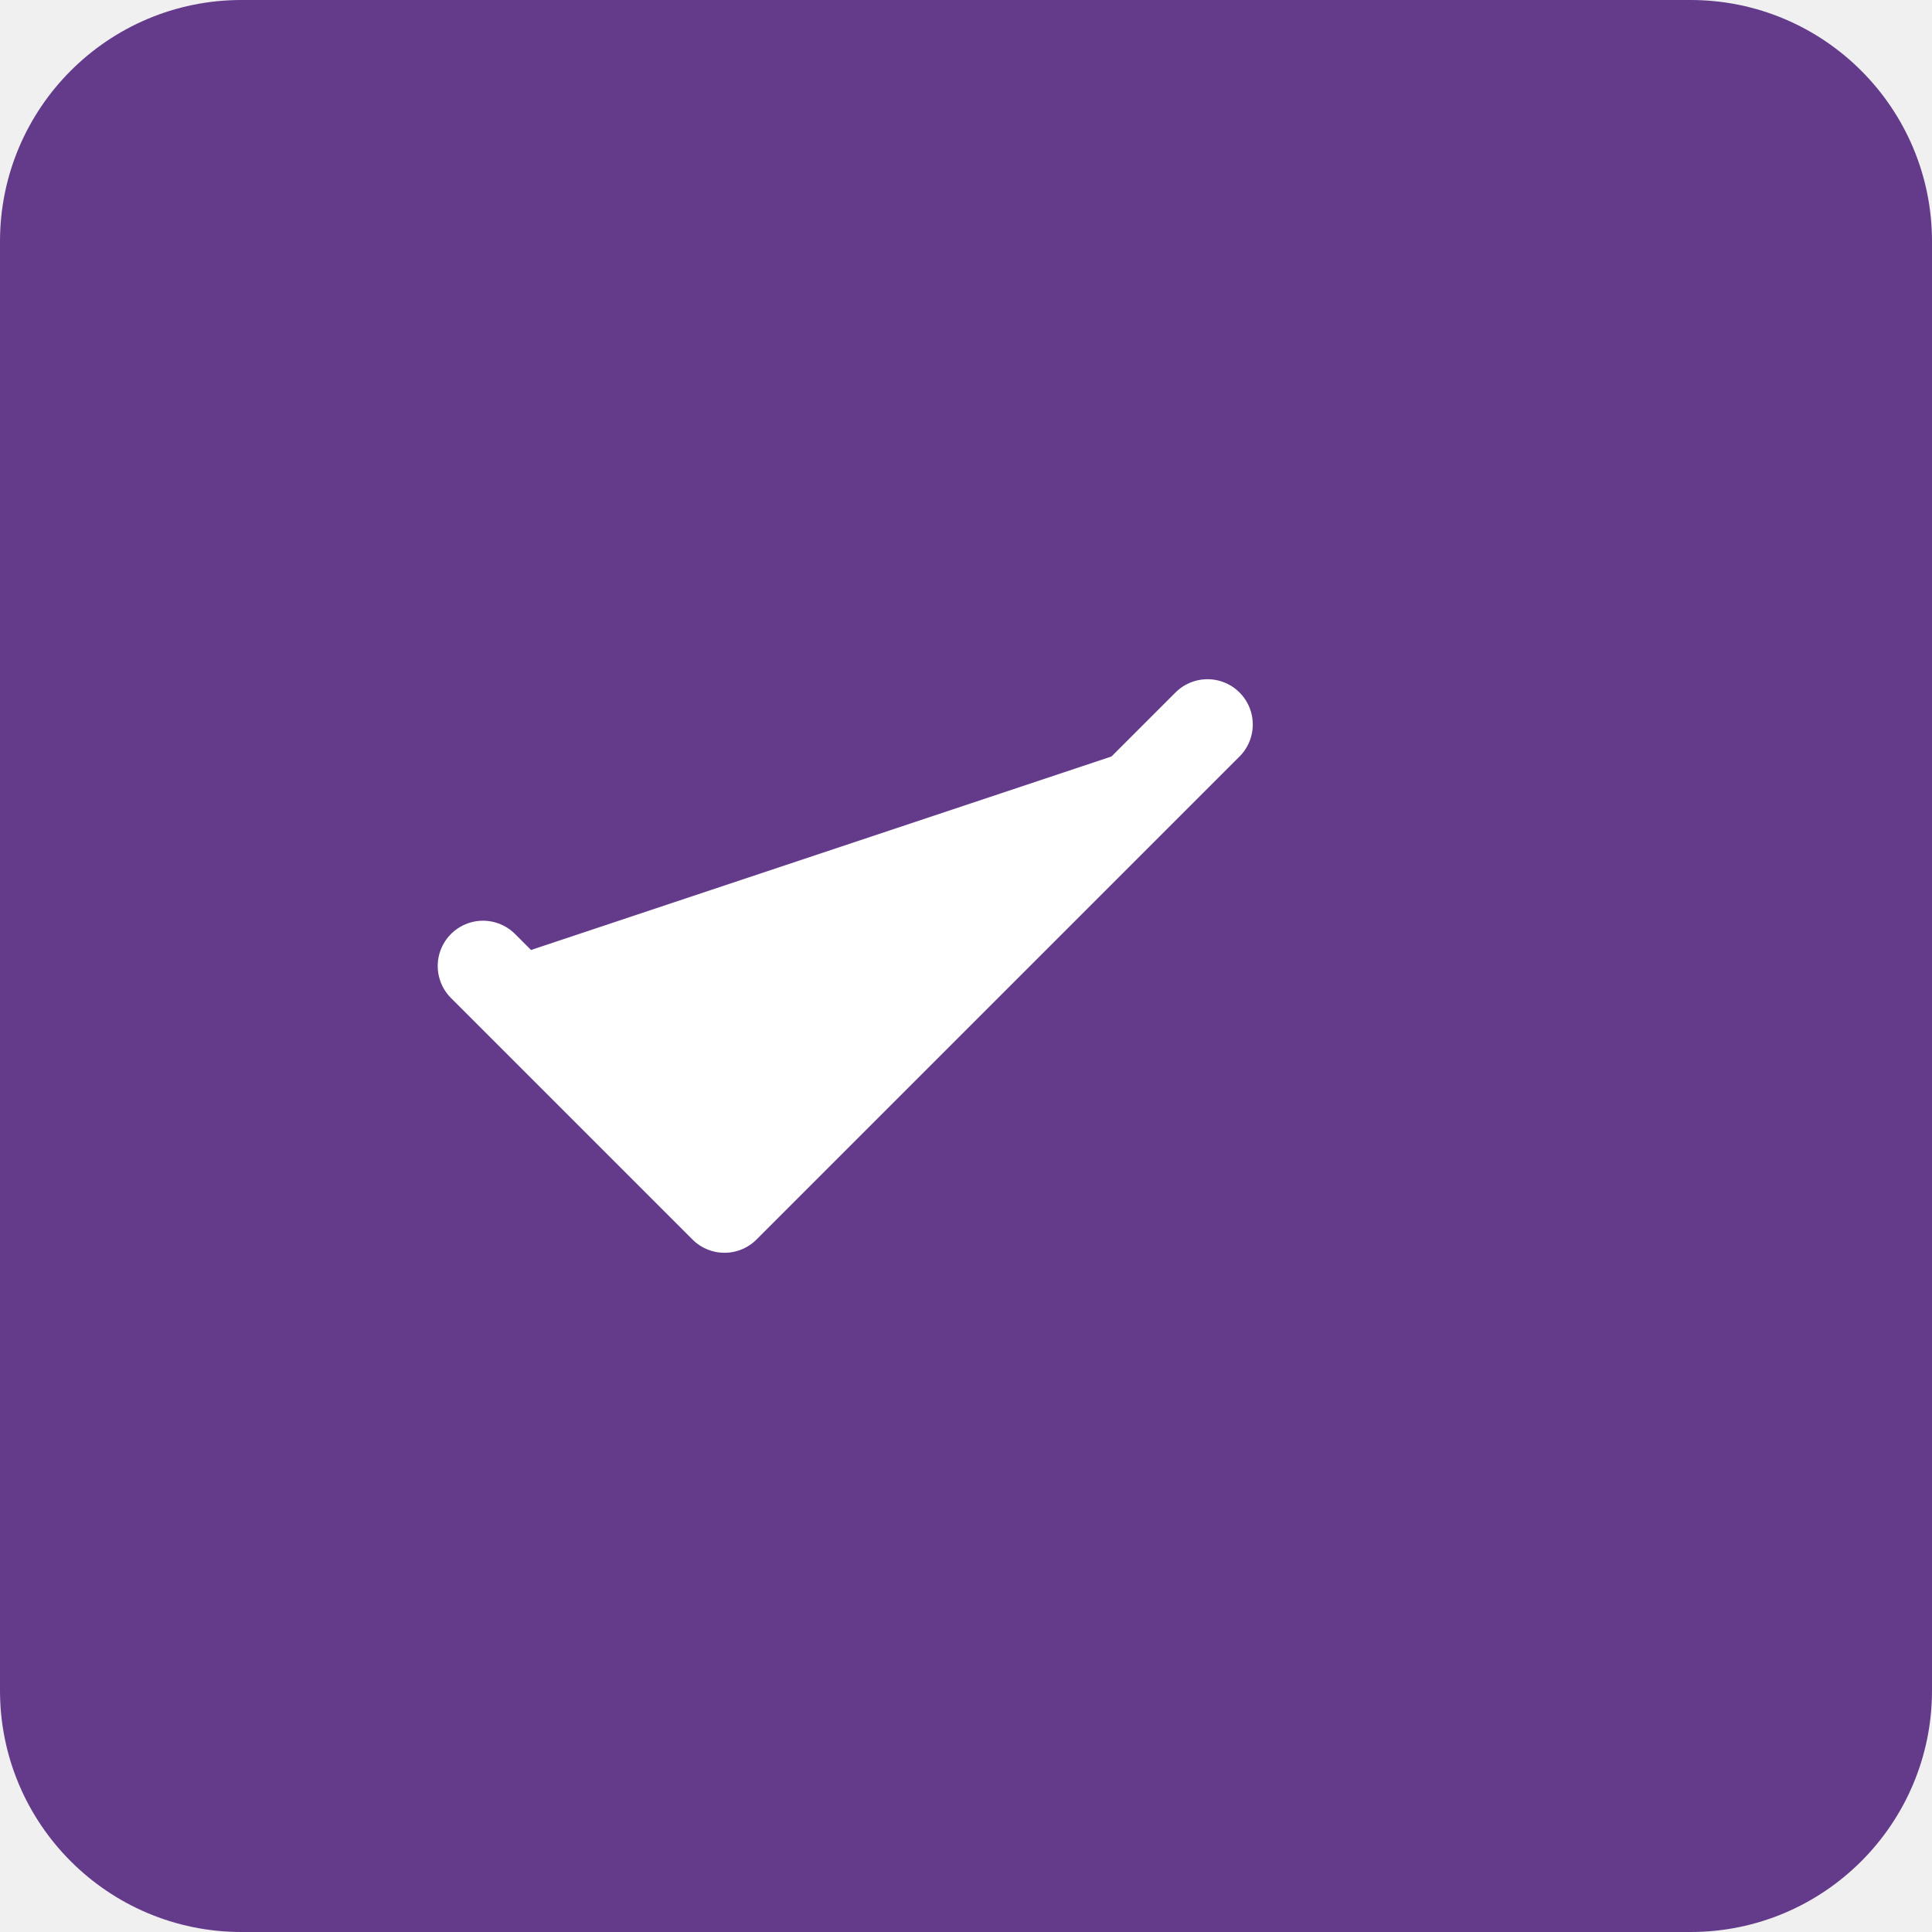
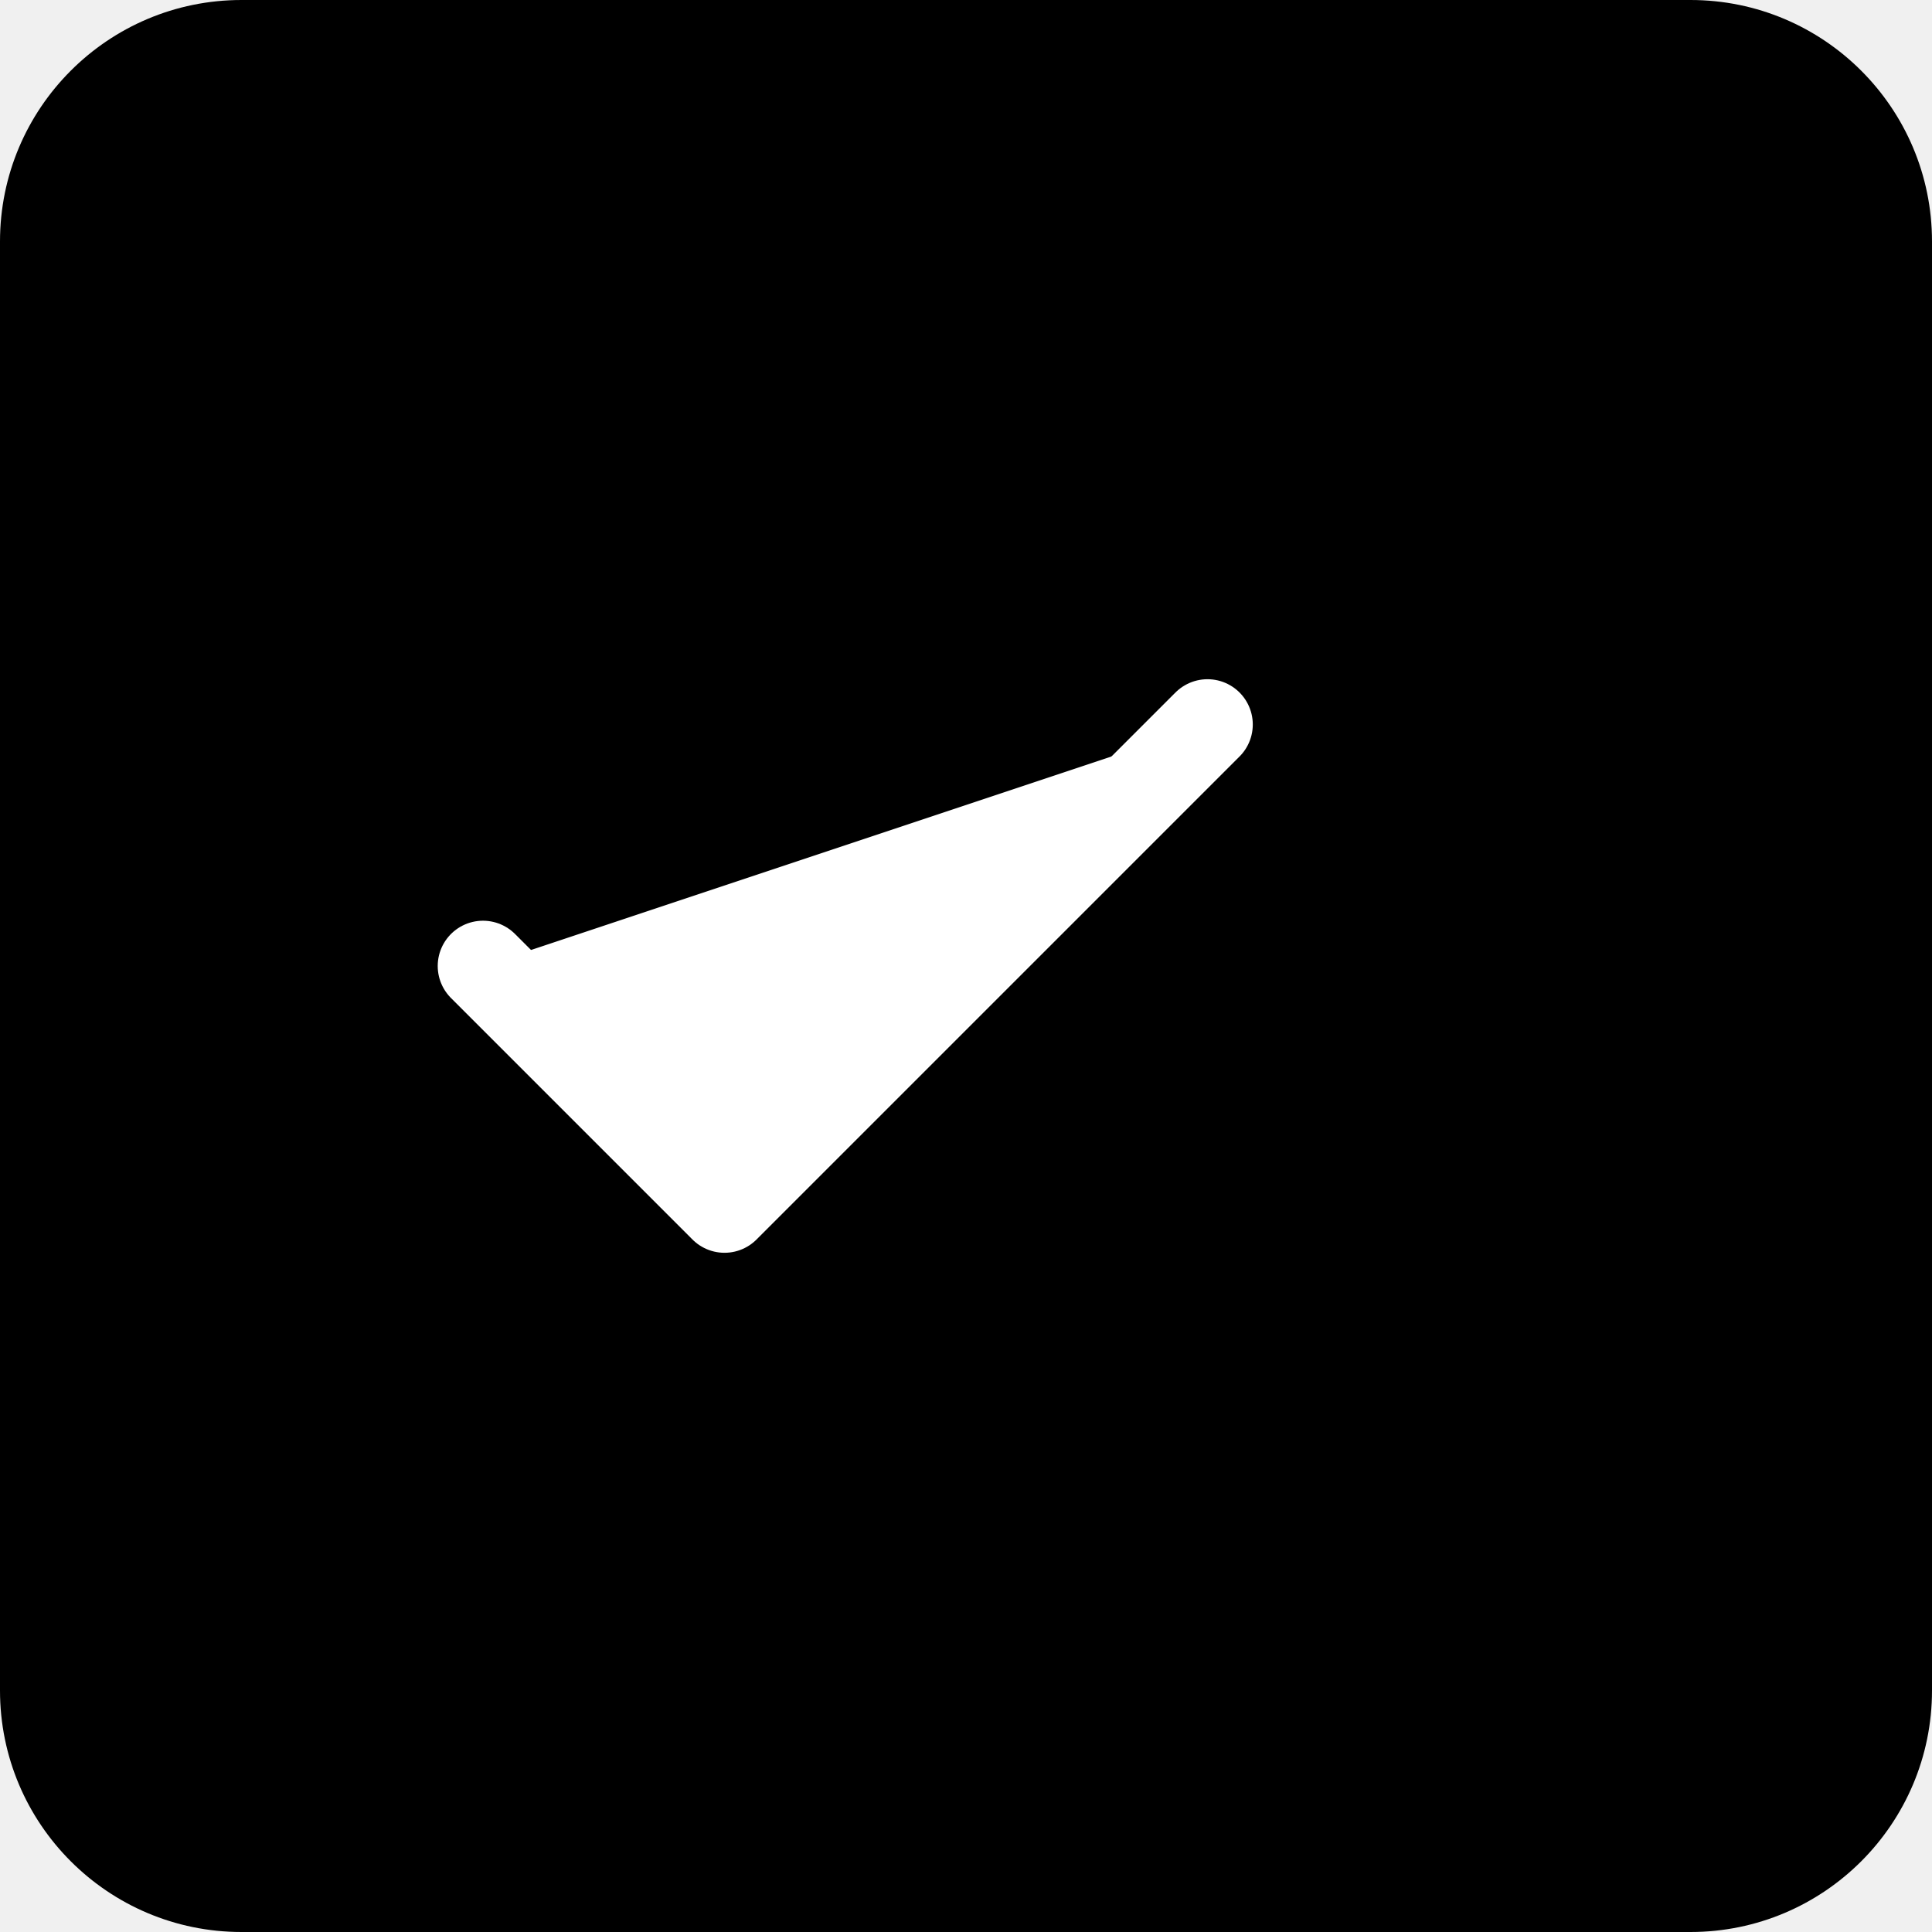
<svg xmlns="http://www.w3.org/2000/svg" viewBox="0 0 32 32">
-   <rect width="32" height="32" fill="#633b8a" rx="4" />
+   <rect width="32" height="32" fill="#000" rx="4" />
  <path fill="#fff" d="M8 16l4 4 8-8" stroke="#fff" stroke-width="1.5" stroke-linecap="round" stroke-linejoin="round" />
</svg>
